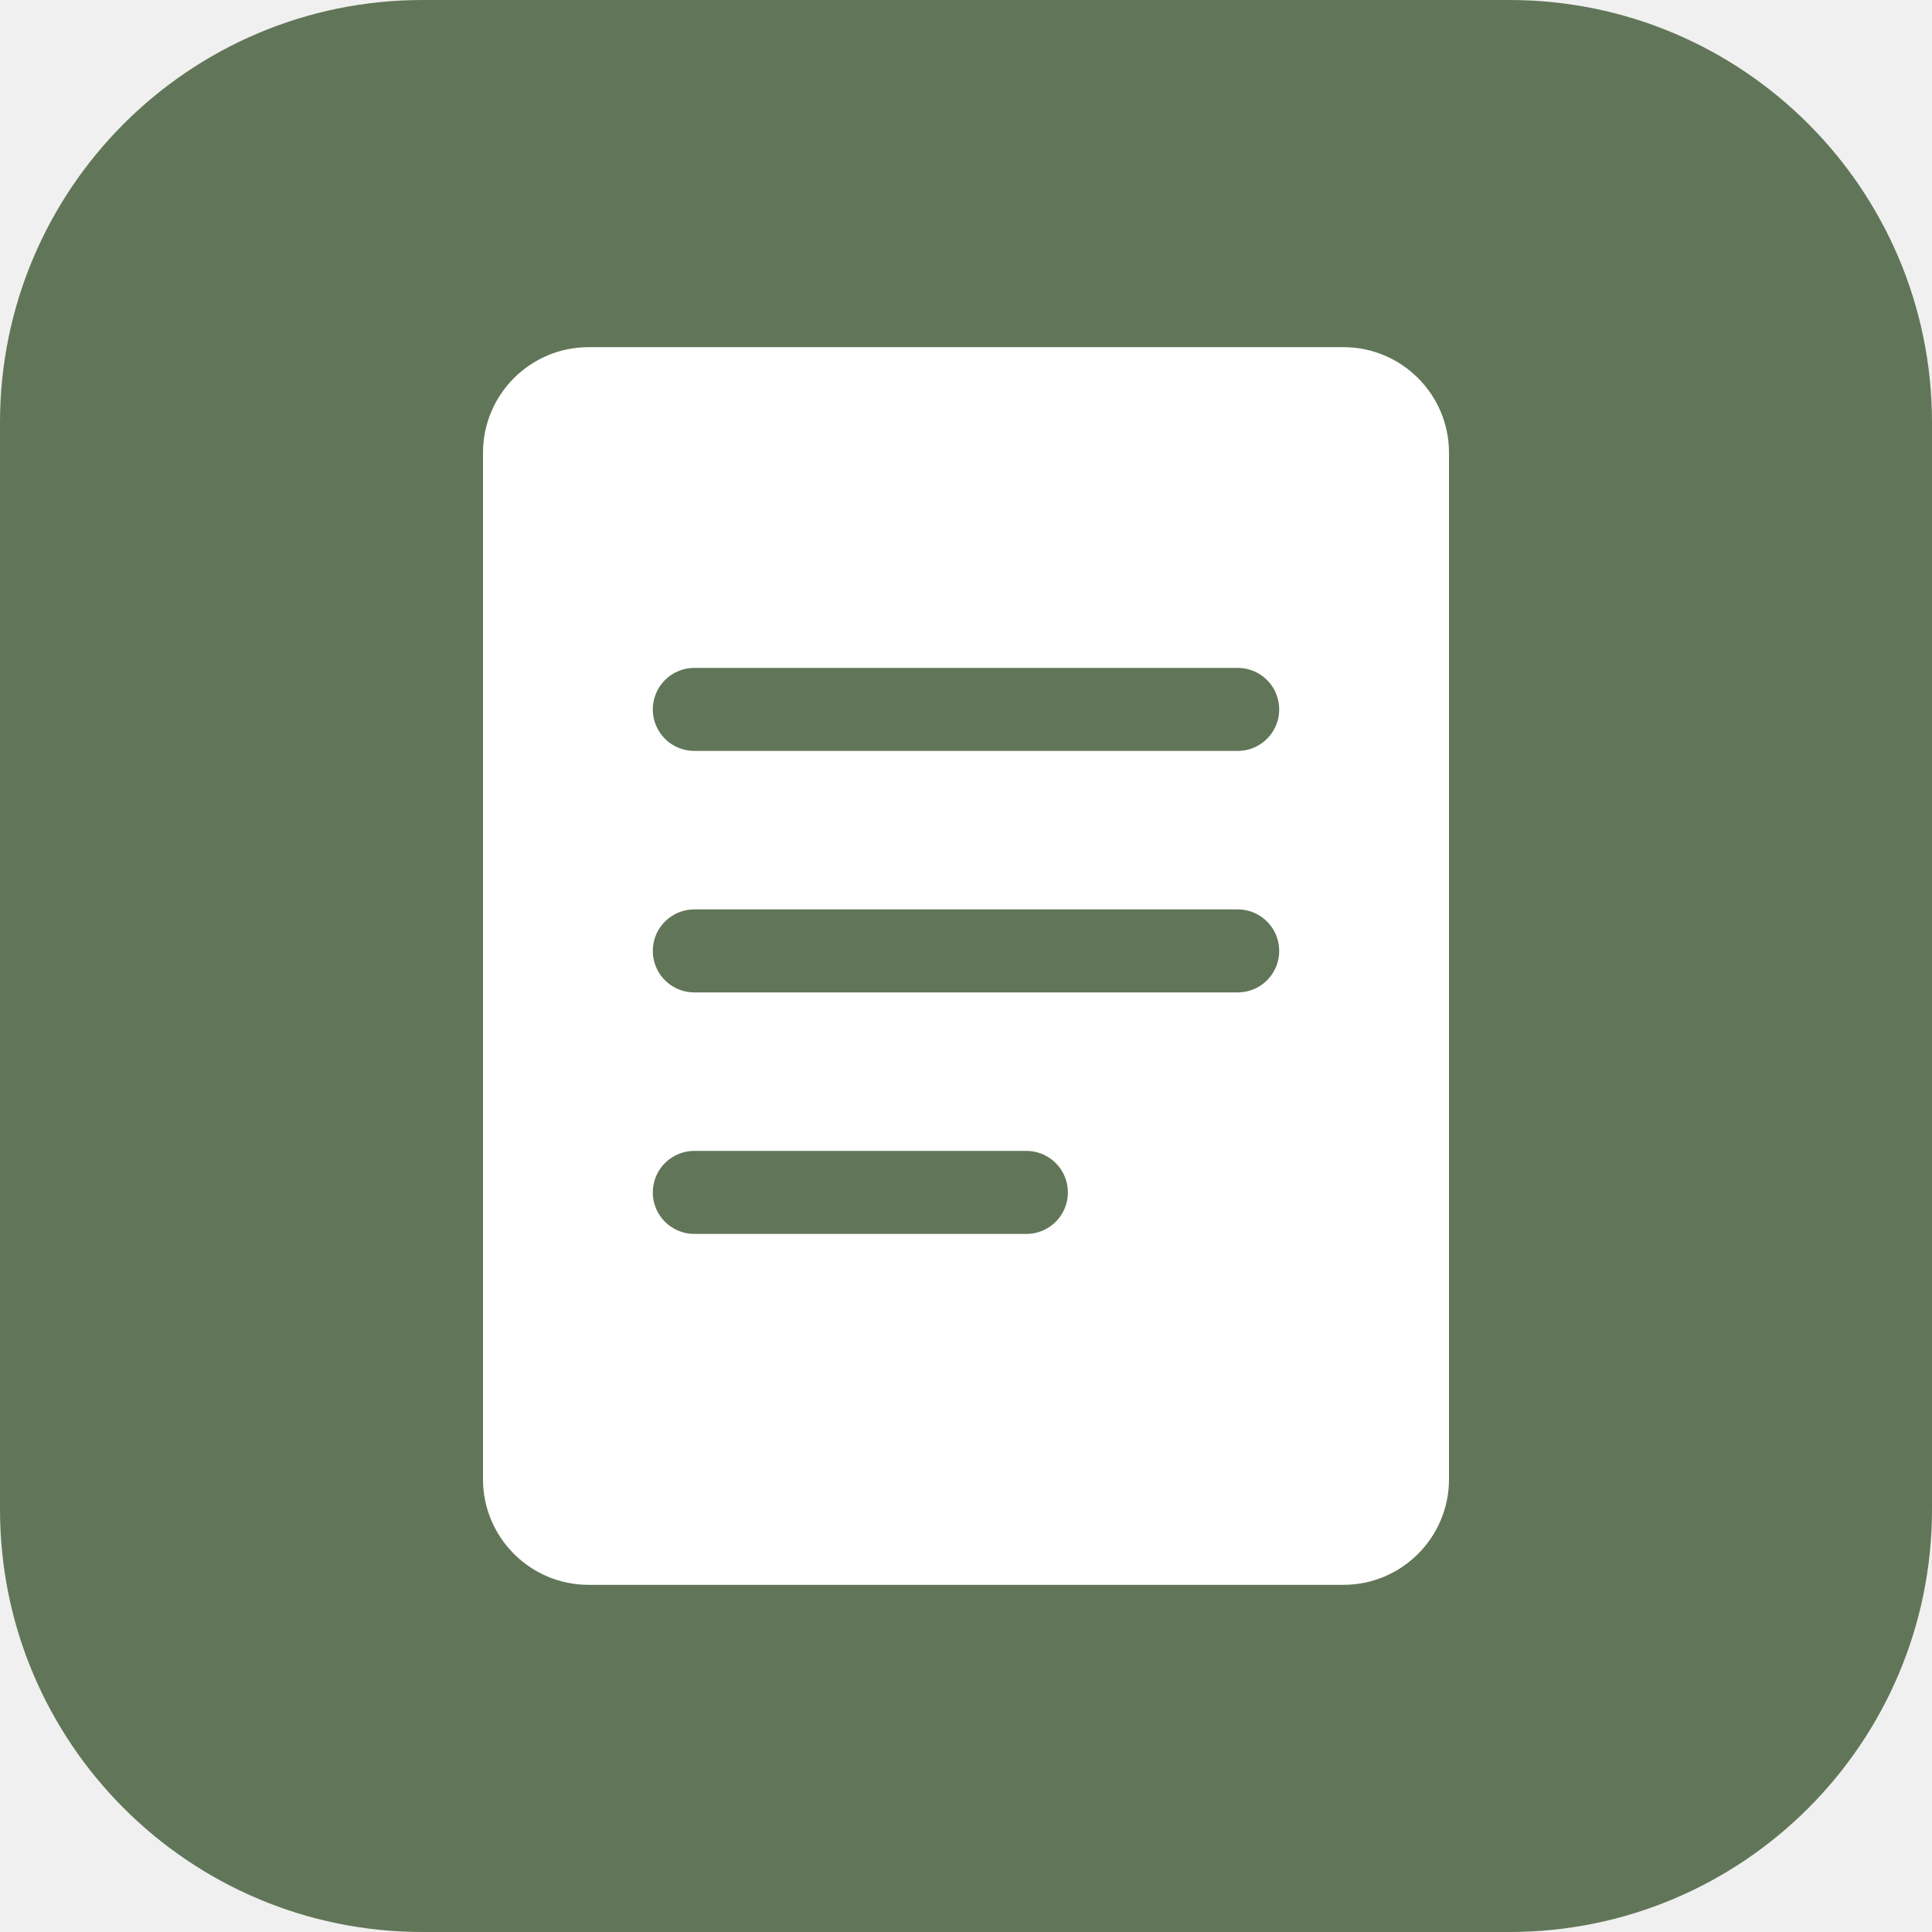
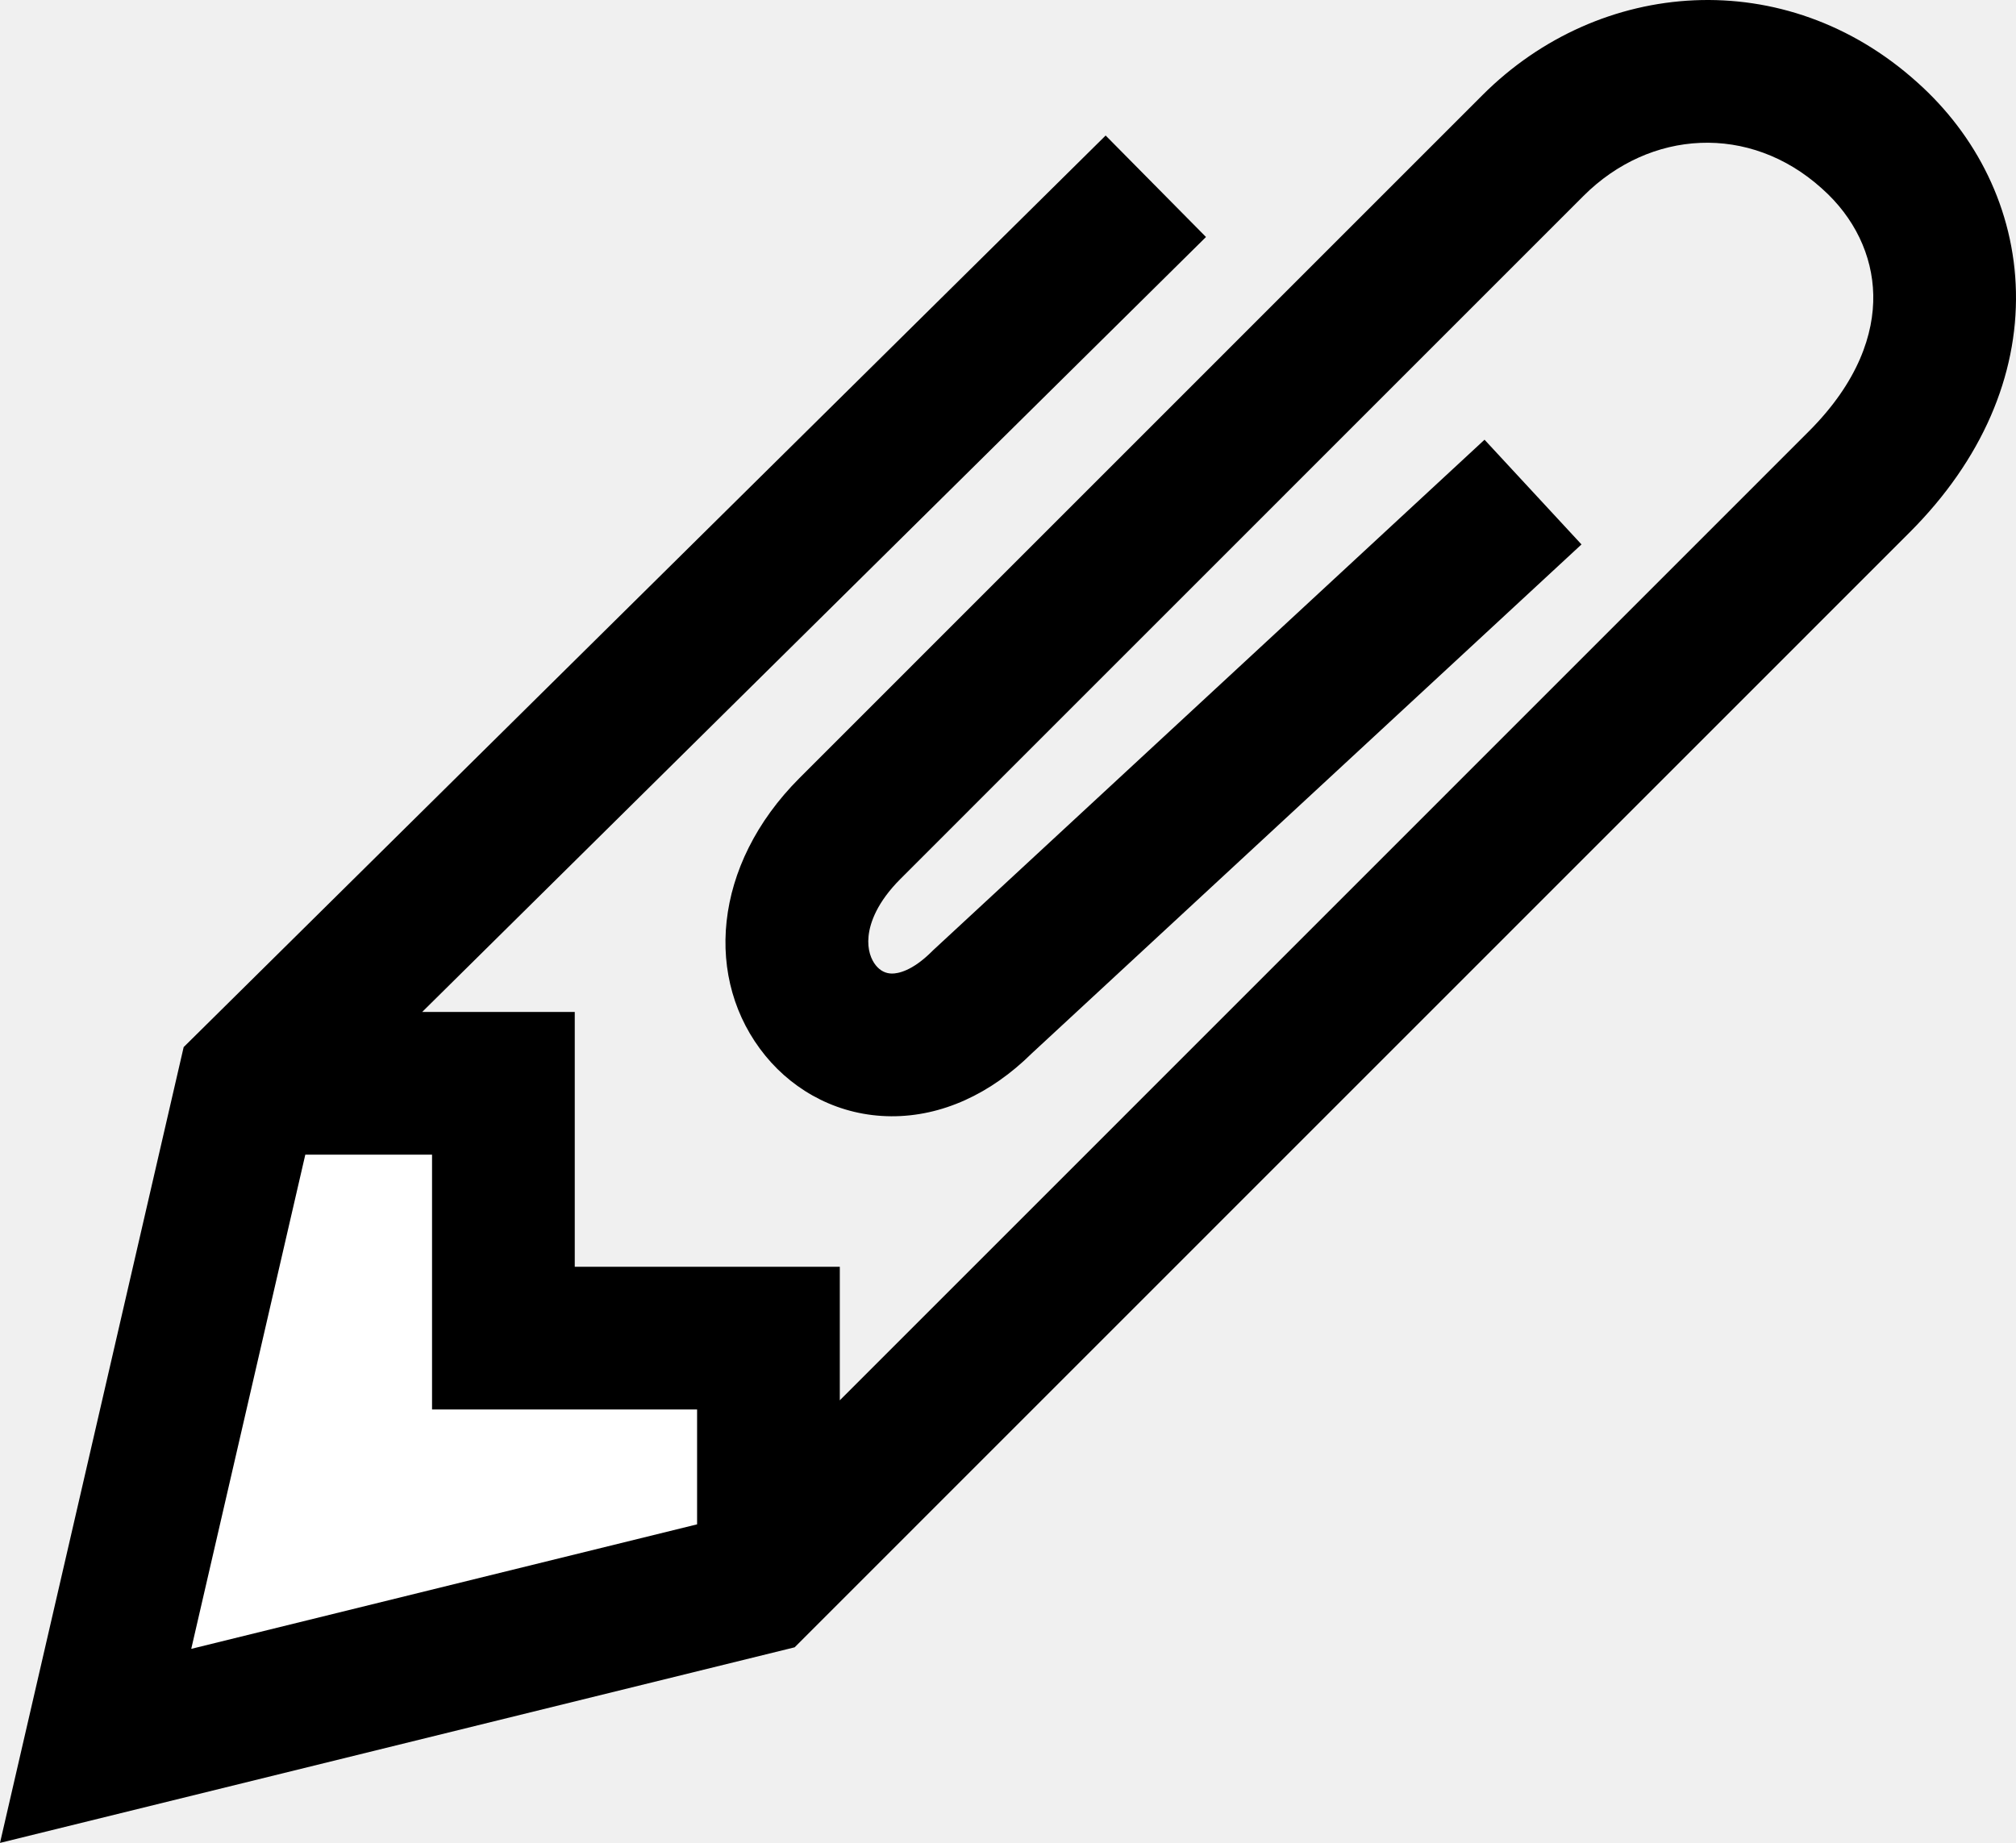
- <svg xmlns="http://www.w3.org/2000/svg" width="512" height="512" viewBox="0 0 512 512">
-   <rect width="512" height="512" rx="112" fill="#617658" />
-   <rect x="128" y="92" width="256" height="328" rx="28" fill="#fff" />
-   <path d="M184 188h144M184 252h144M184 316h88" fill="none" stroke="#617658" stroke-width="22" stroke-linecap="round" />
+ <svg xmlns="http://www.w3.org/2000/svg" width="432" height="395" viewBox="0 0 432 395" fill="none">
+   <path d="M62.361 227.819L31.415 345.611L49.983 363.28L179.958 330.887V301.439H99.497V227.819H62.361Z" fill="white" />
+   <path d="M317.688 20.369C342.774 -4.721 382.592 -7.778 410.818 17.629C423.507 28.94 431.618 44.844 431.987 62.544C432.359 80.42 424.817 98.496 409.218 114.097L170.28 353.078L0 395L39.357 224.43L236.925 29.046L258.428 50.796L90.472 216.894H123.162V271.515H179.958V300.138L387.591 92.469C398.206 81.852 401.586 71.525 401.413 63.182C401.236 54.696 397.363 46.592 390.431 40.429L390.395 40.397L390.36 40.365C374.897 26.446 353.55 27.76 339.316 41.997L192.956 188.382C187.971 193.368 186.423 197.737 186.121 200.629C185.811 203.598 186.697 205.713 187.698 206.936C188.677 208.133 189.858 208.66 191.137 208.667C192.374 208.674 195.454 208.17 199.727 203.896L199.936 203.687L200.152 203.488L318.113 94.246L338.891 116.69L221.086 225.787C212.306 234.456 201.838 239.315 190.966 239.255C180.026 239.194 170.42 234.121 164.027 226.306C150.764 210.092 152.662 185.424 171.329 166.753L317.688 20.369ZM40.982 353.409L149.376 326.721V302.103H92.58V247.482H65.423L40.982 353.409Z" fill="black" />
</svg>
